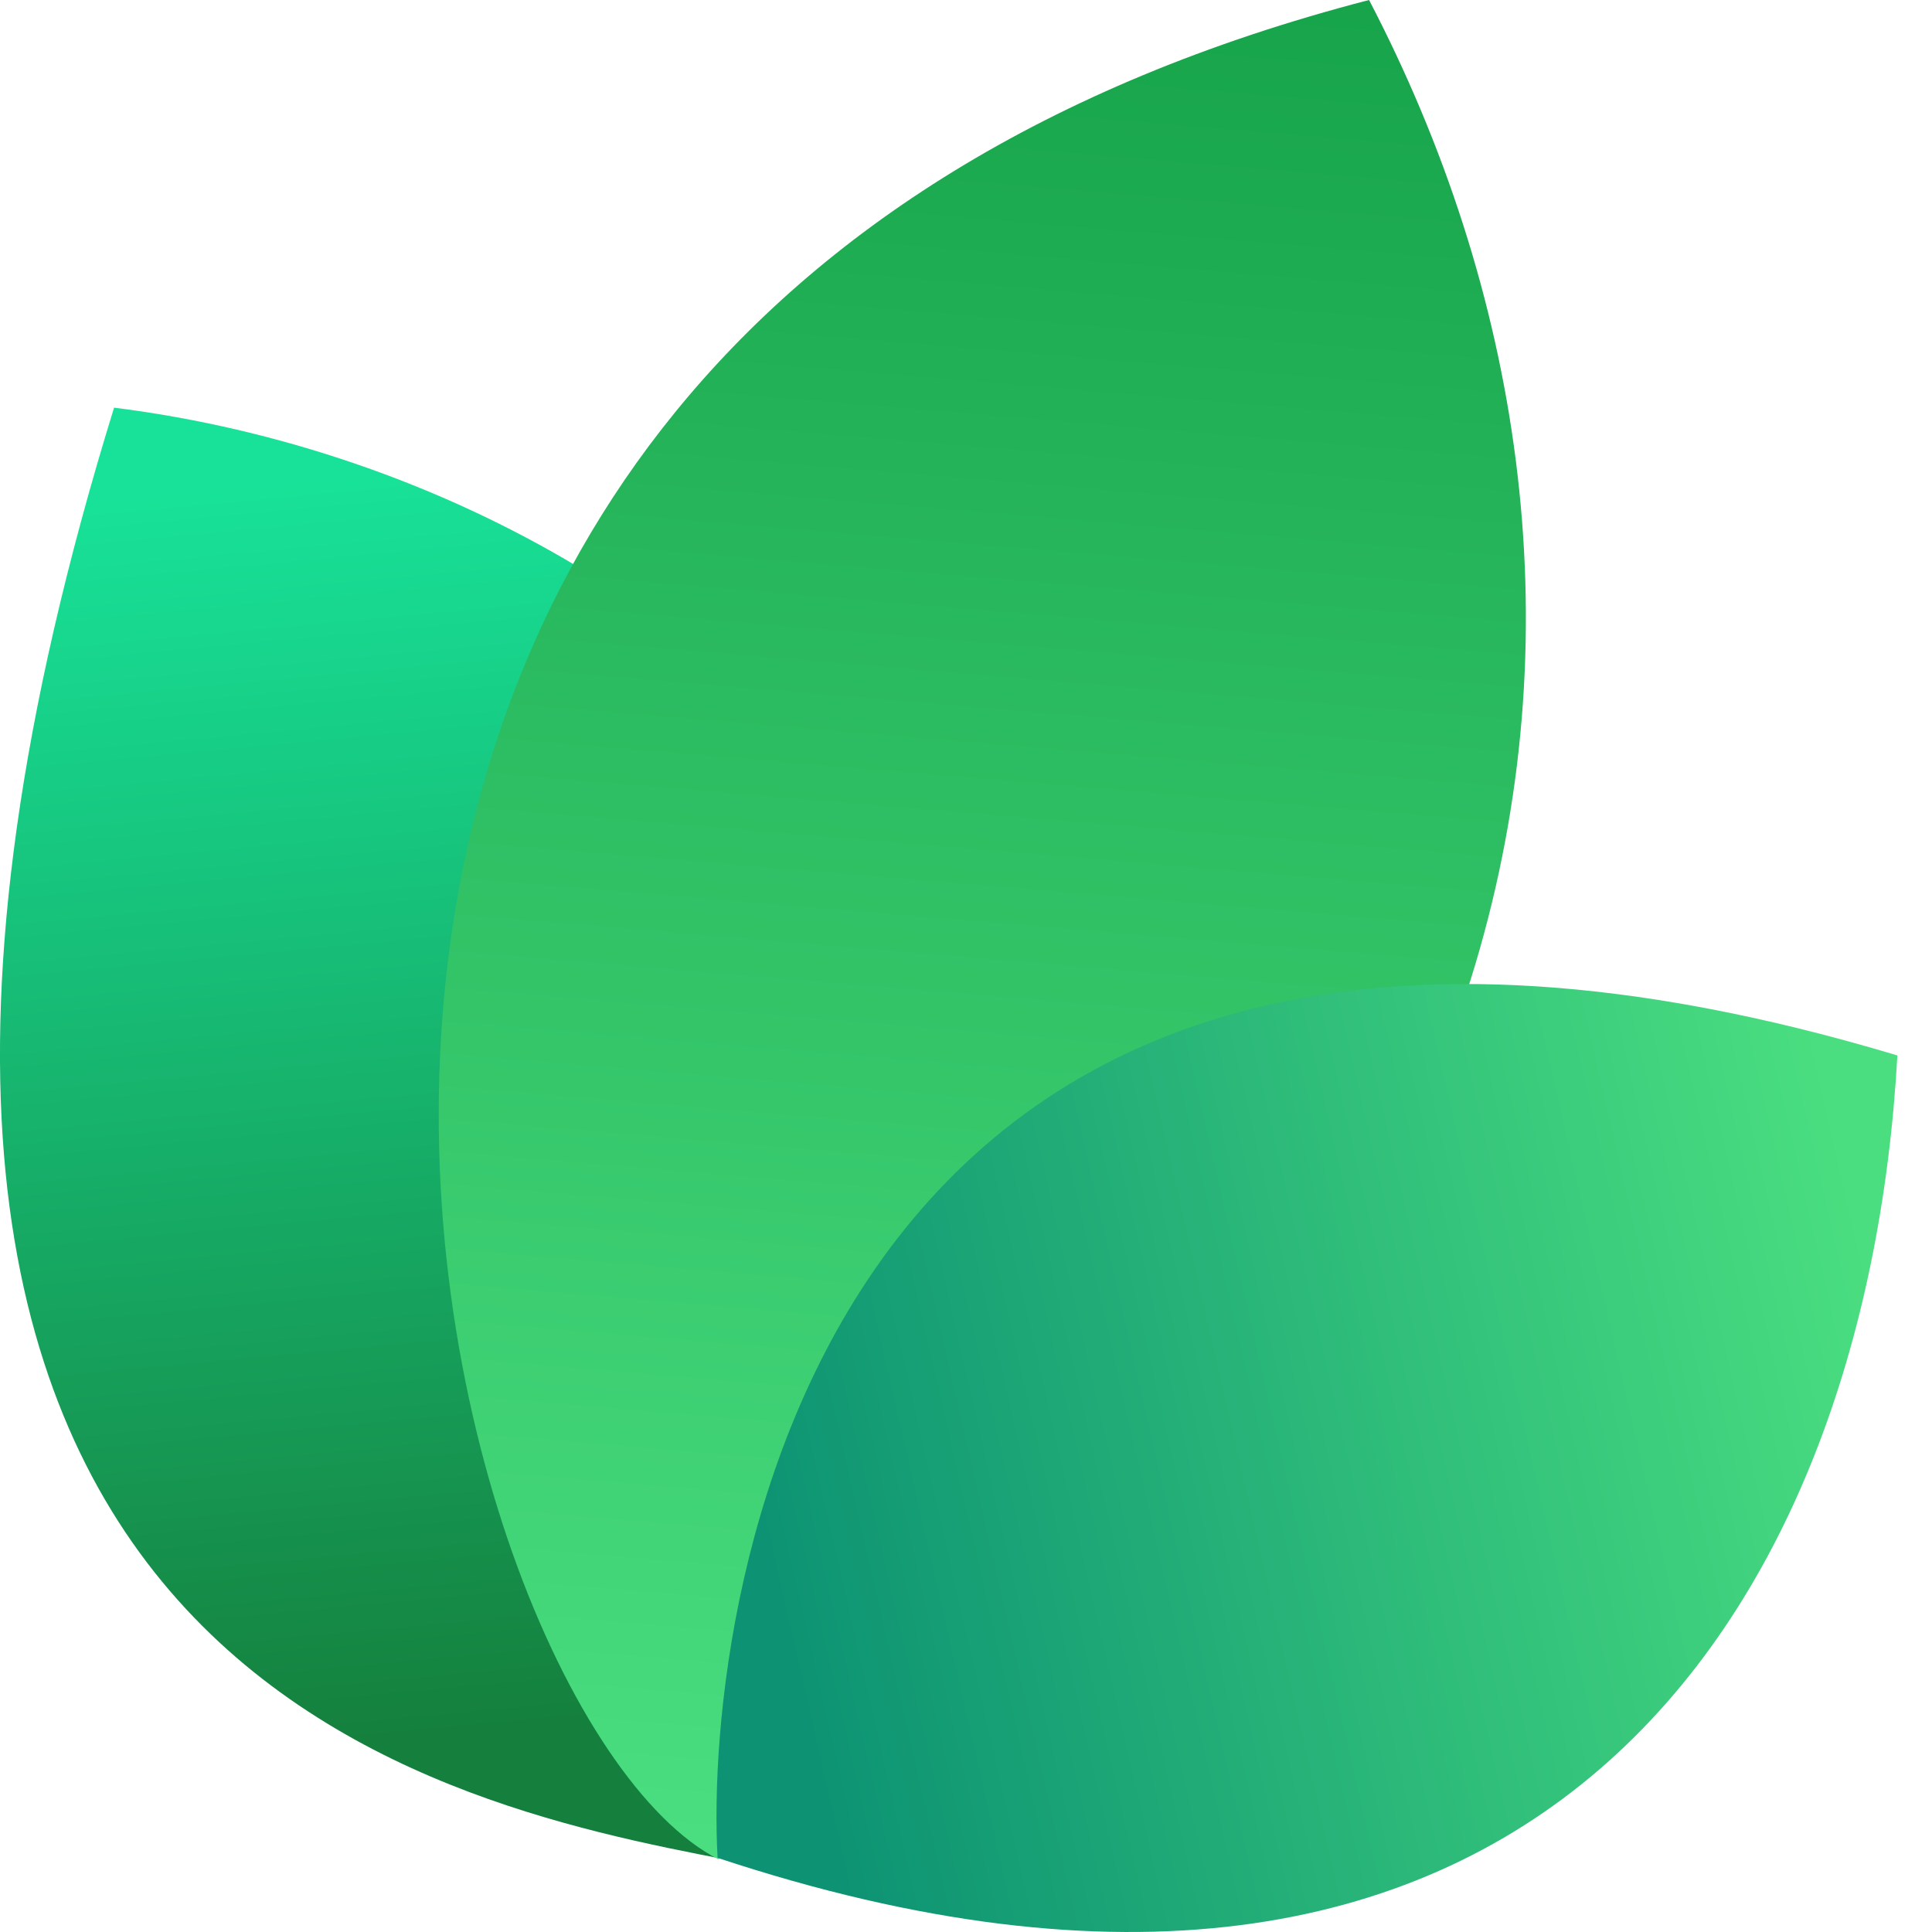
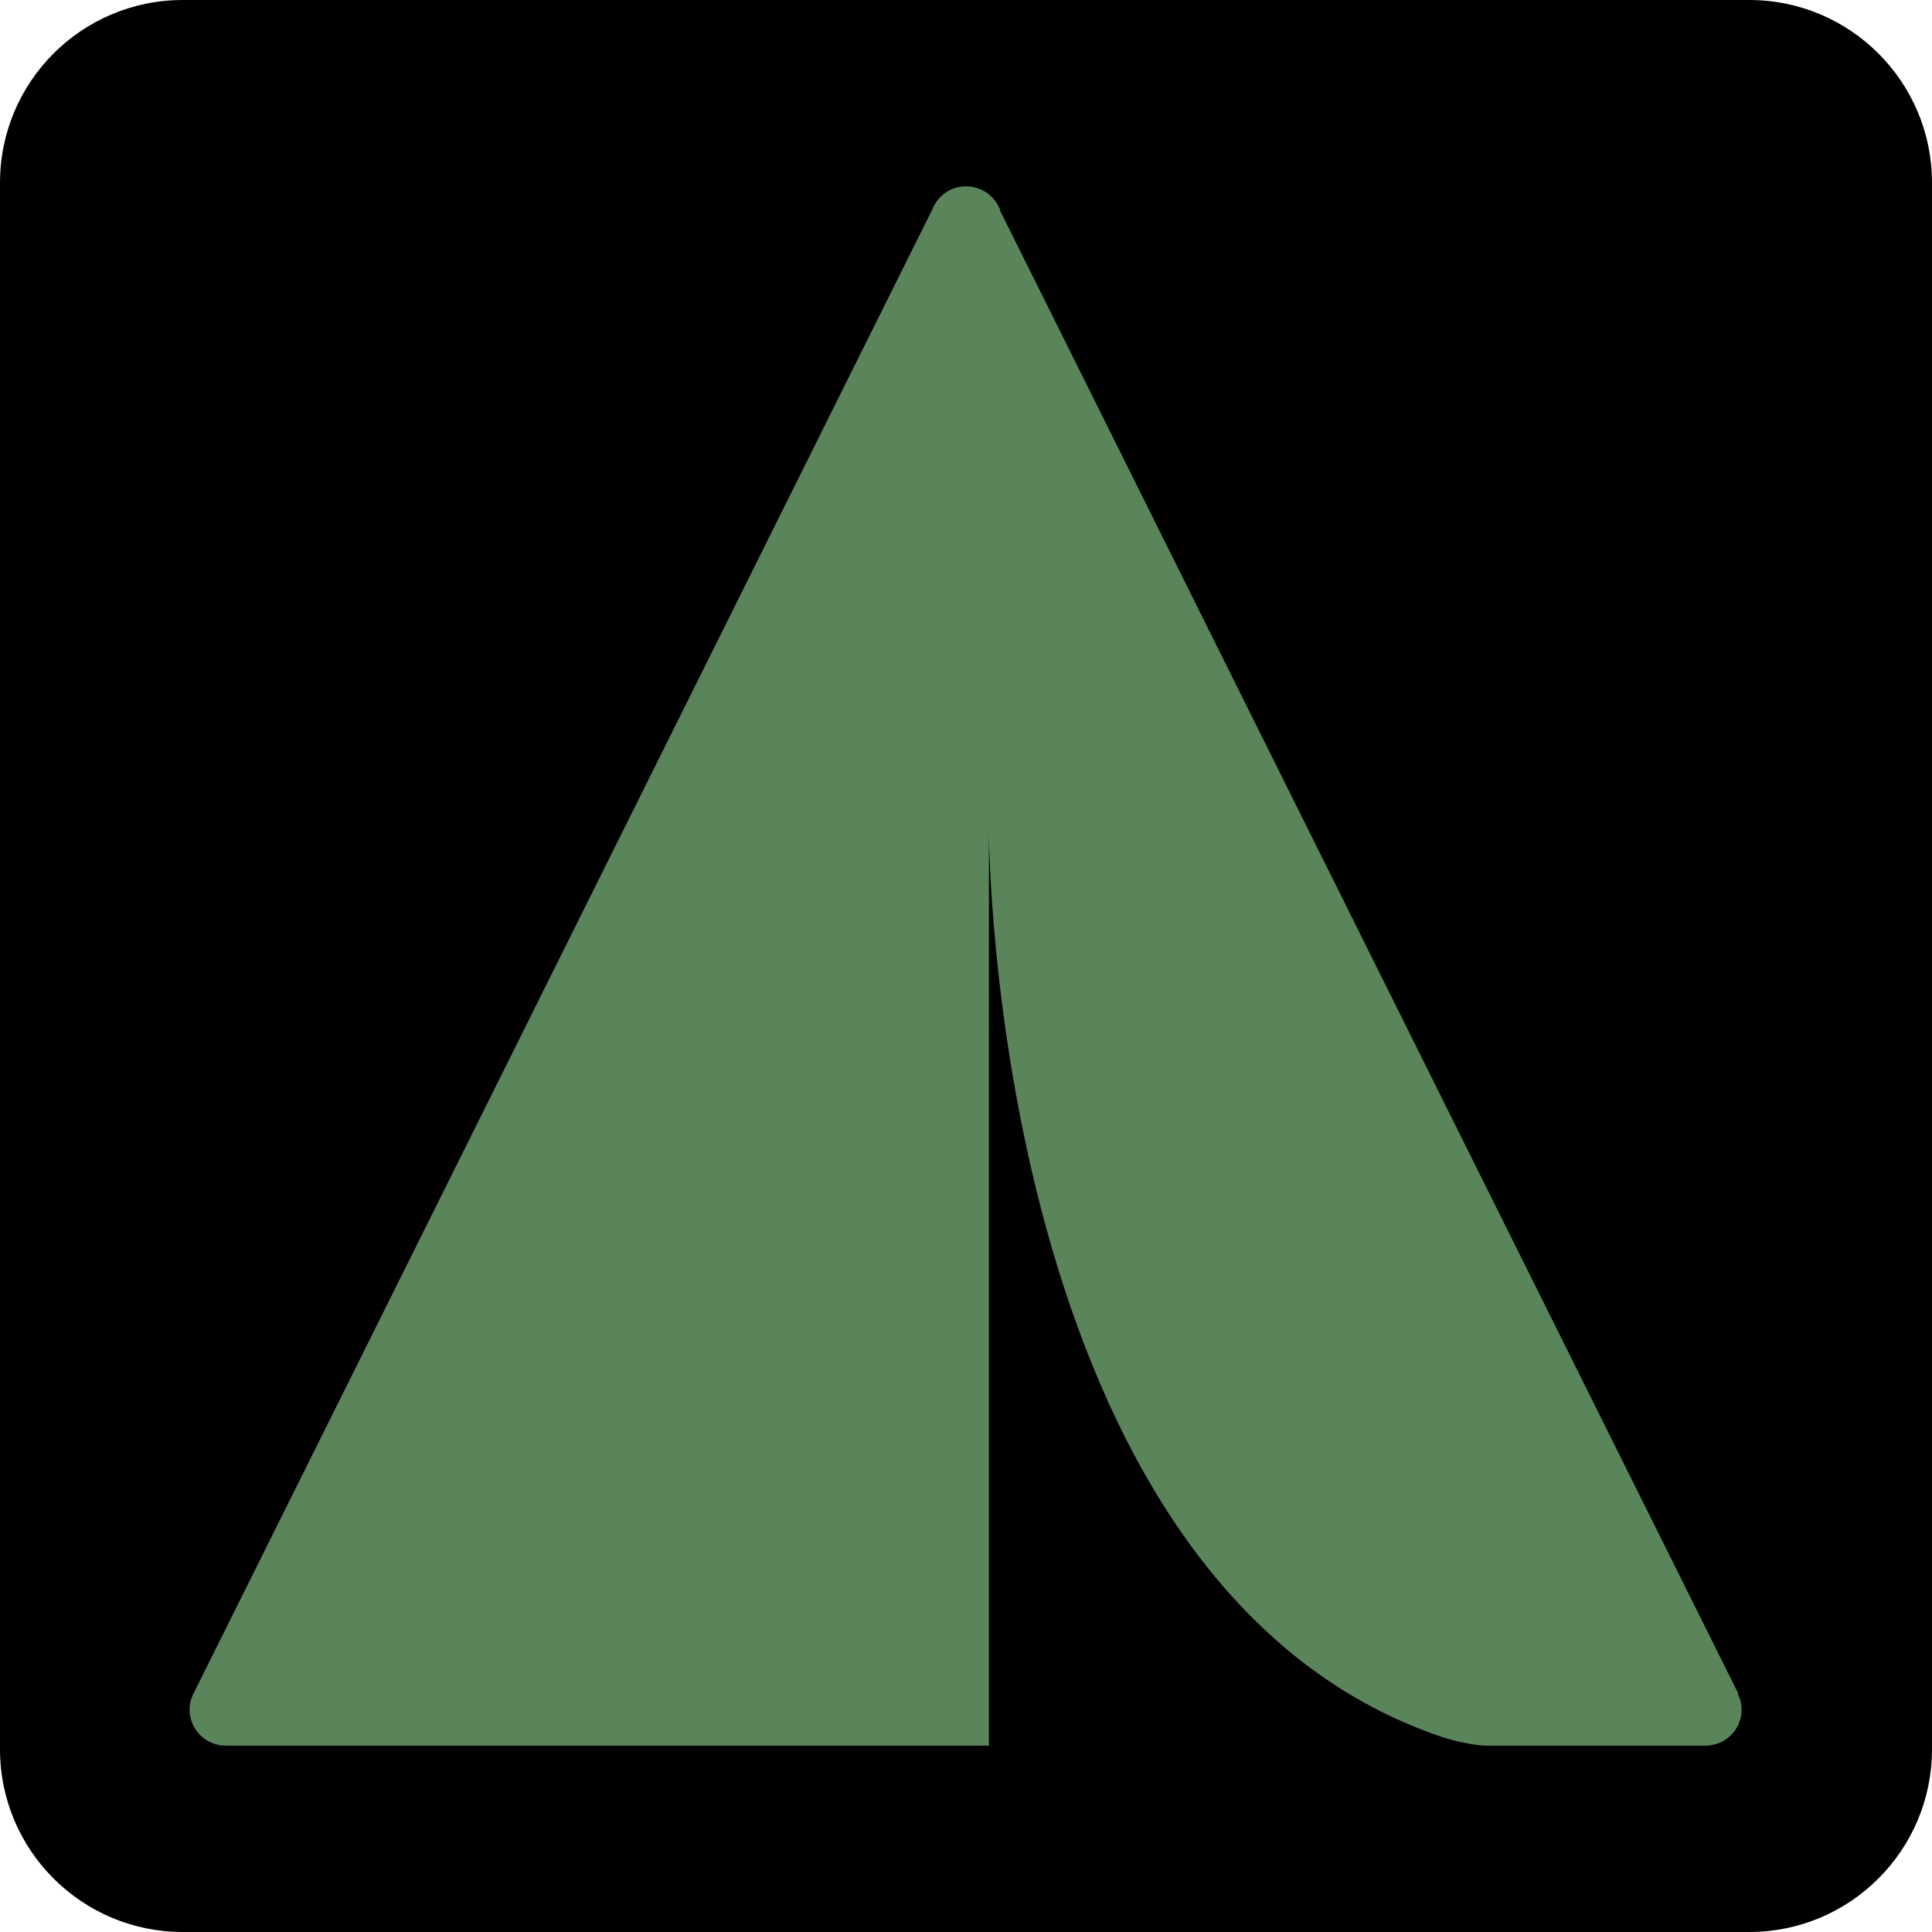
- <svg xmlns="http://www.w3.org/2000/svg" width="24" height="24" viewBox="0 0 24 24" fill="none">
-   <path d="M9.061 23.108C5.268 22.377 -3.391 20.627 1.417 5.064C9.634 6.099 16.973 14.064 9.061 23.108Z" fill="url(#paint0_linear_17557_2021)" />
-   <path d="M8.919 23.094C5.276 21.222 0.784 4.209 17.007 0C20.757 7.193 19.621 16.545 8.919 23.094Z" fill="url(#paint1_linear_17557_2021)" />
-   <path d="M8.914 23.079C8.735 19.882 10.159 9.085 23.57 13.111C23.181 20.123 18.984 26.418 8.914 23.079Z" fill="url(#paint2_linear_17557_2021)" />
+ <svg xmlns="http://www.w3.org/2000/svg" id="Layer_1" version="1.1" viewBox="0 0 48 48">
  <defs>
-     <linearGradient id="paint0_linear_17557_2021" x1="3.776" y1="5.916" x2="5.232" y2="21.559" gradientUnits="userSpaceOnUse">
-       <stop stop-color="#18E299" />
-       <stop offset="1" stop-color="#15803D" />
-     </linearGradient>
-     <linearGradient id="paint1_linear_17557_2021" x1="12.171" y1="-0.718" x2="10.19" y2="22.983" gradientUnits="userSpaceOnUse">
-       <stop stop-color="#16A34A" />
-       <stop offset="1" stop-color="#4ADE80" />
-     </linearGradient>
-     <linearGradient id="paint2_linear_17557_2021" x1="23.133" y1="15.353" x2="9.338" y2="18.52" gradientUnits="userSpaceOnUse">
-       <stop stop-color="#4ADE80" />
-       <stop offset="1" stop-color="#0D9373" />
-     </linearGradient>
+     <style>
+       .st0 {
+         fill: #5a855b;
+       }
+     </style>
  </defs>
+   <rect x="0" width="48" height="48" rx="4.54" ry="4.54" />
+   <path class="st0" d="M43.19,42.07l-.03-.05L24.85,5.24v-.02c-.13-.35-.46-.59-.85-.59s-.71.24-.84.58h0L4.83,42.03l-.04.08c-.05.11-.08.23-.08.36,0,.5.4.9.9.9h18.96v-22.7s.03,18.71,11.27,22.49c.31.1.79.21,1.12.21h5.41c.5,0,.9-.4.9-.9,0-.14-.04-.28-.1-.4Z" />
</svg>
